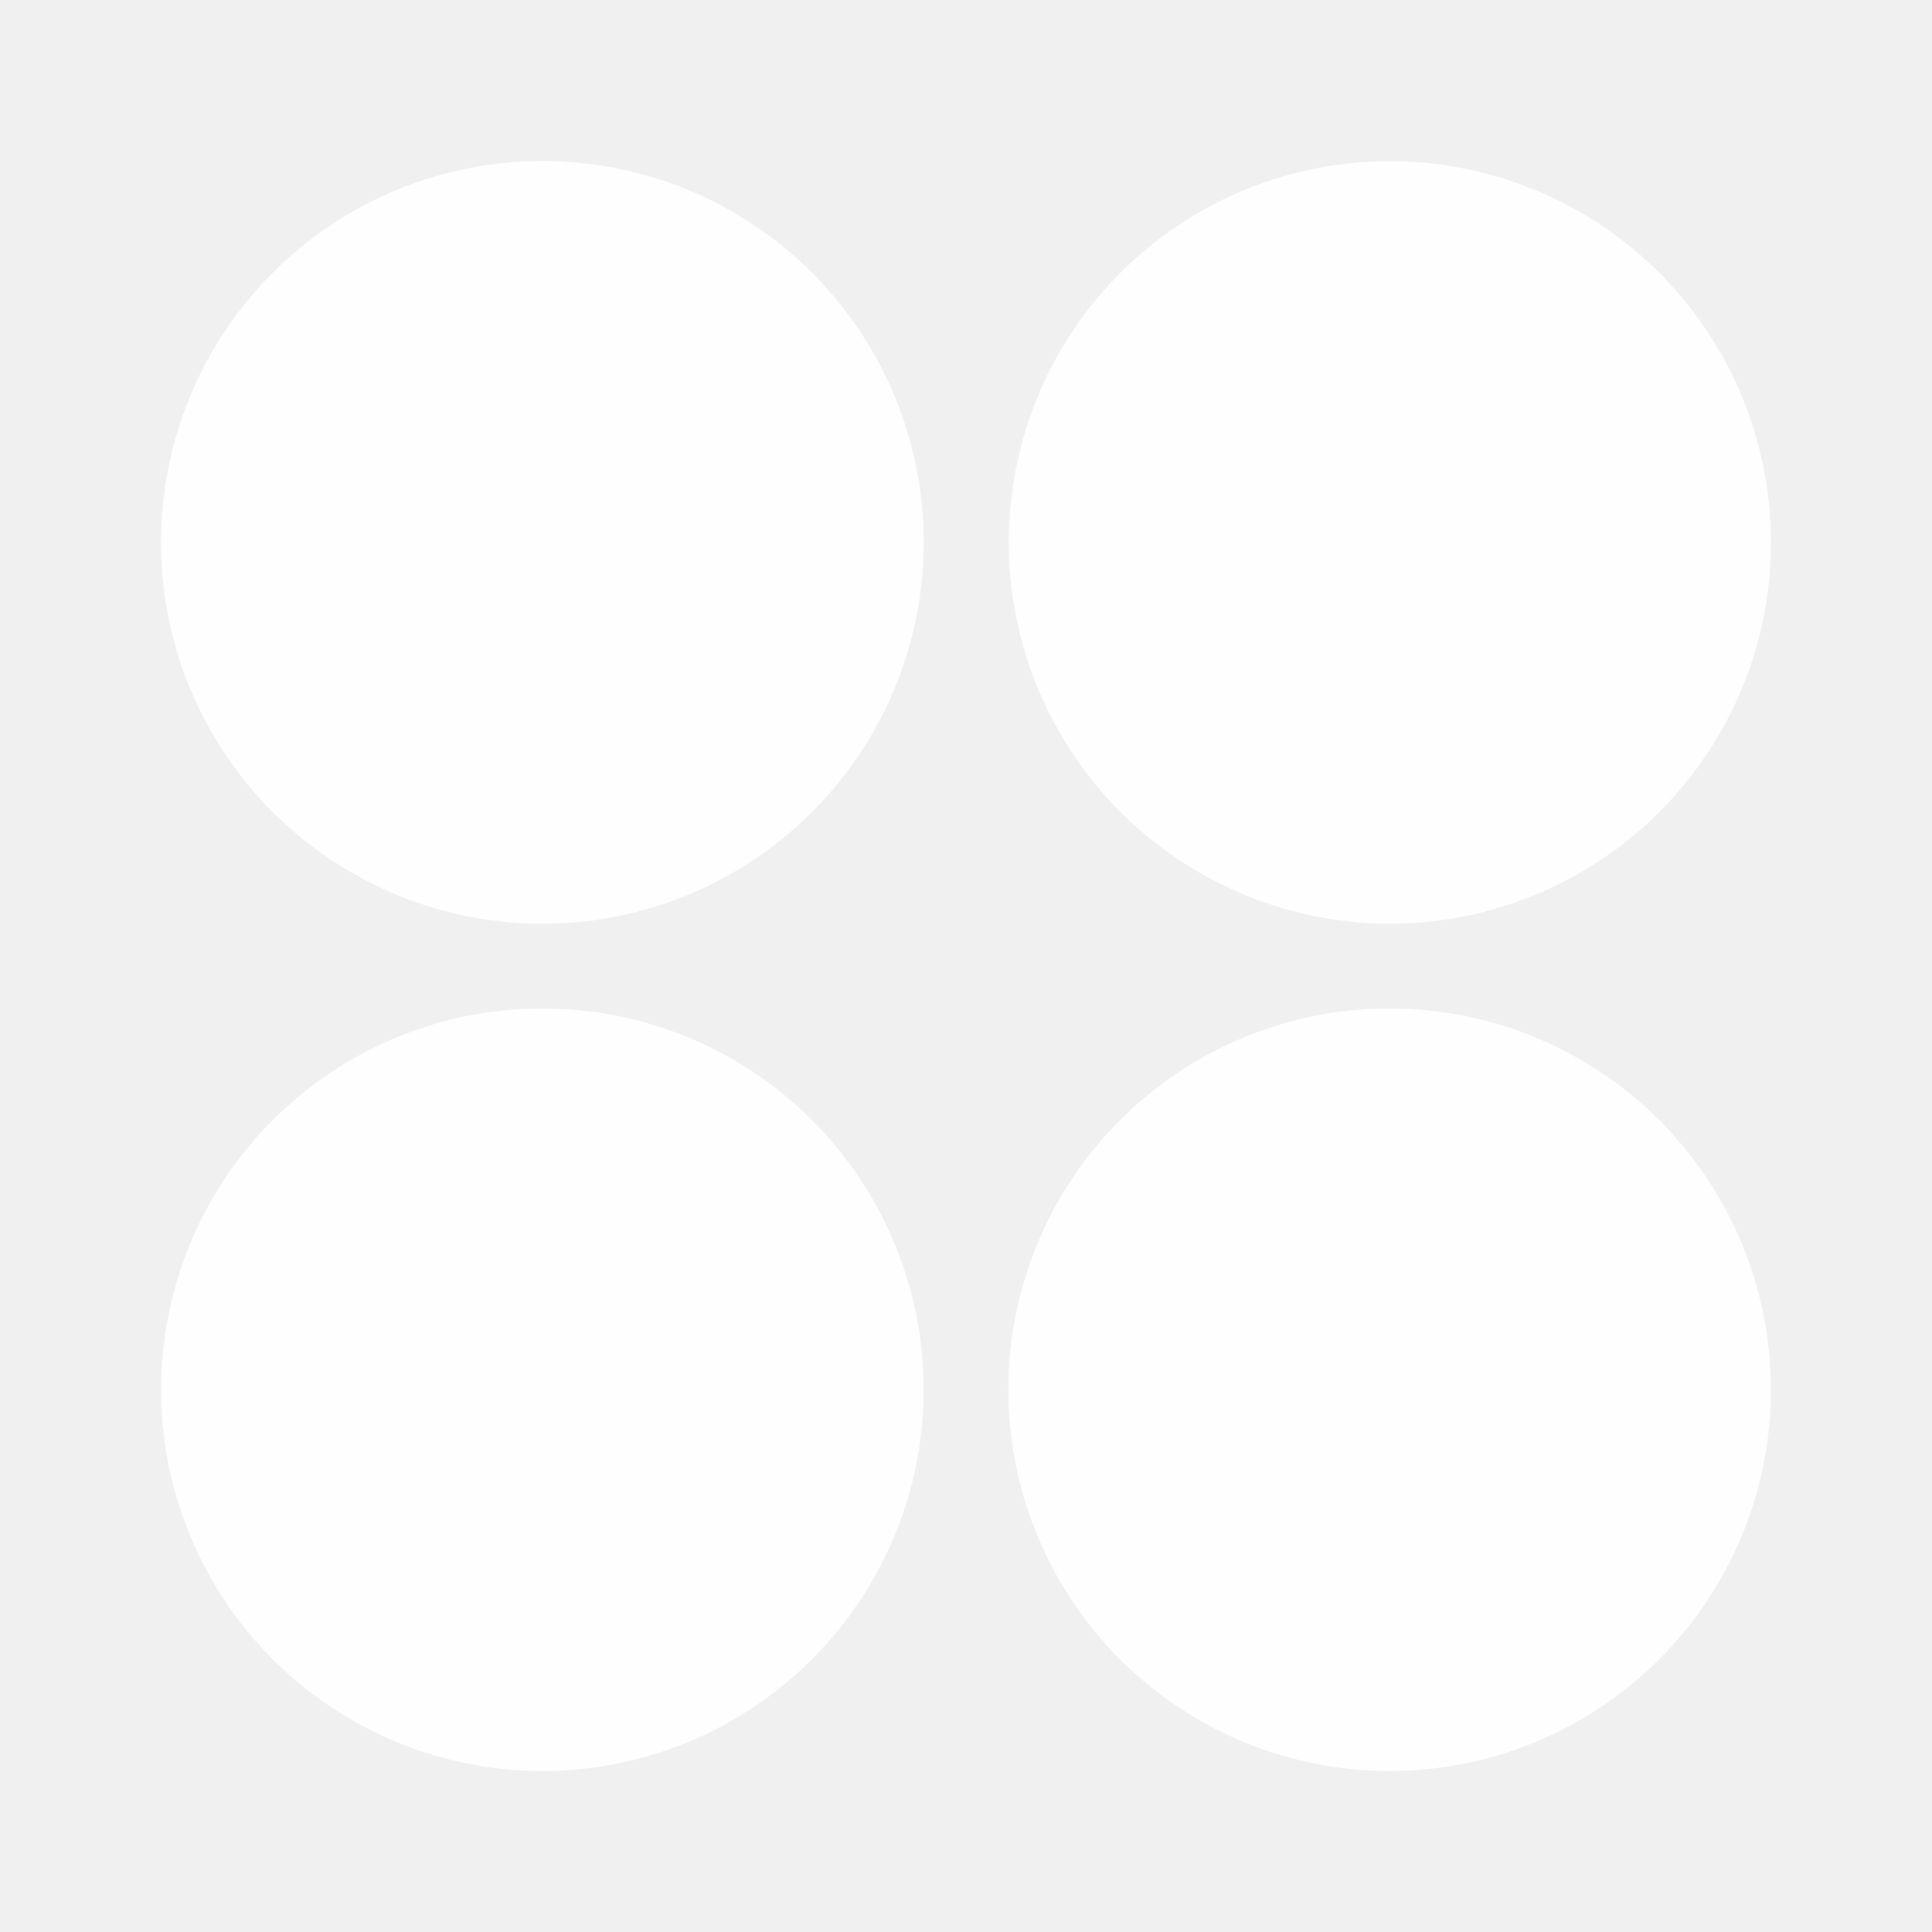
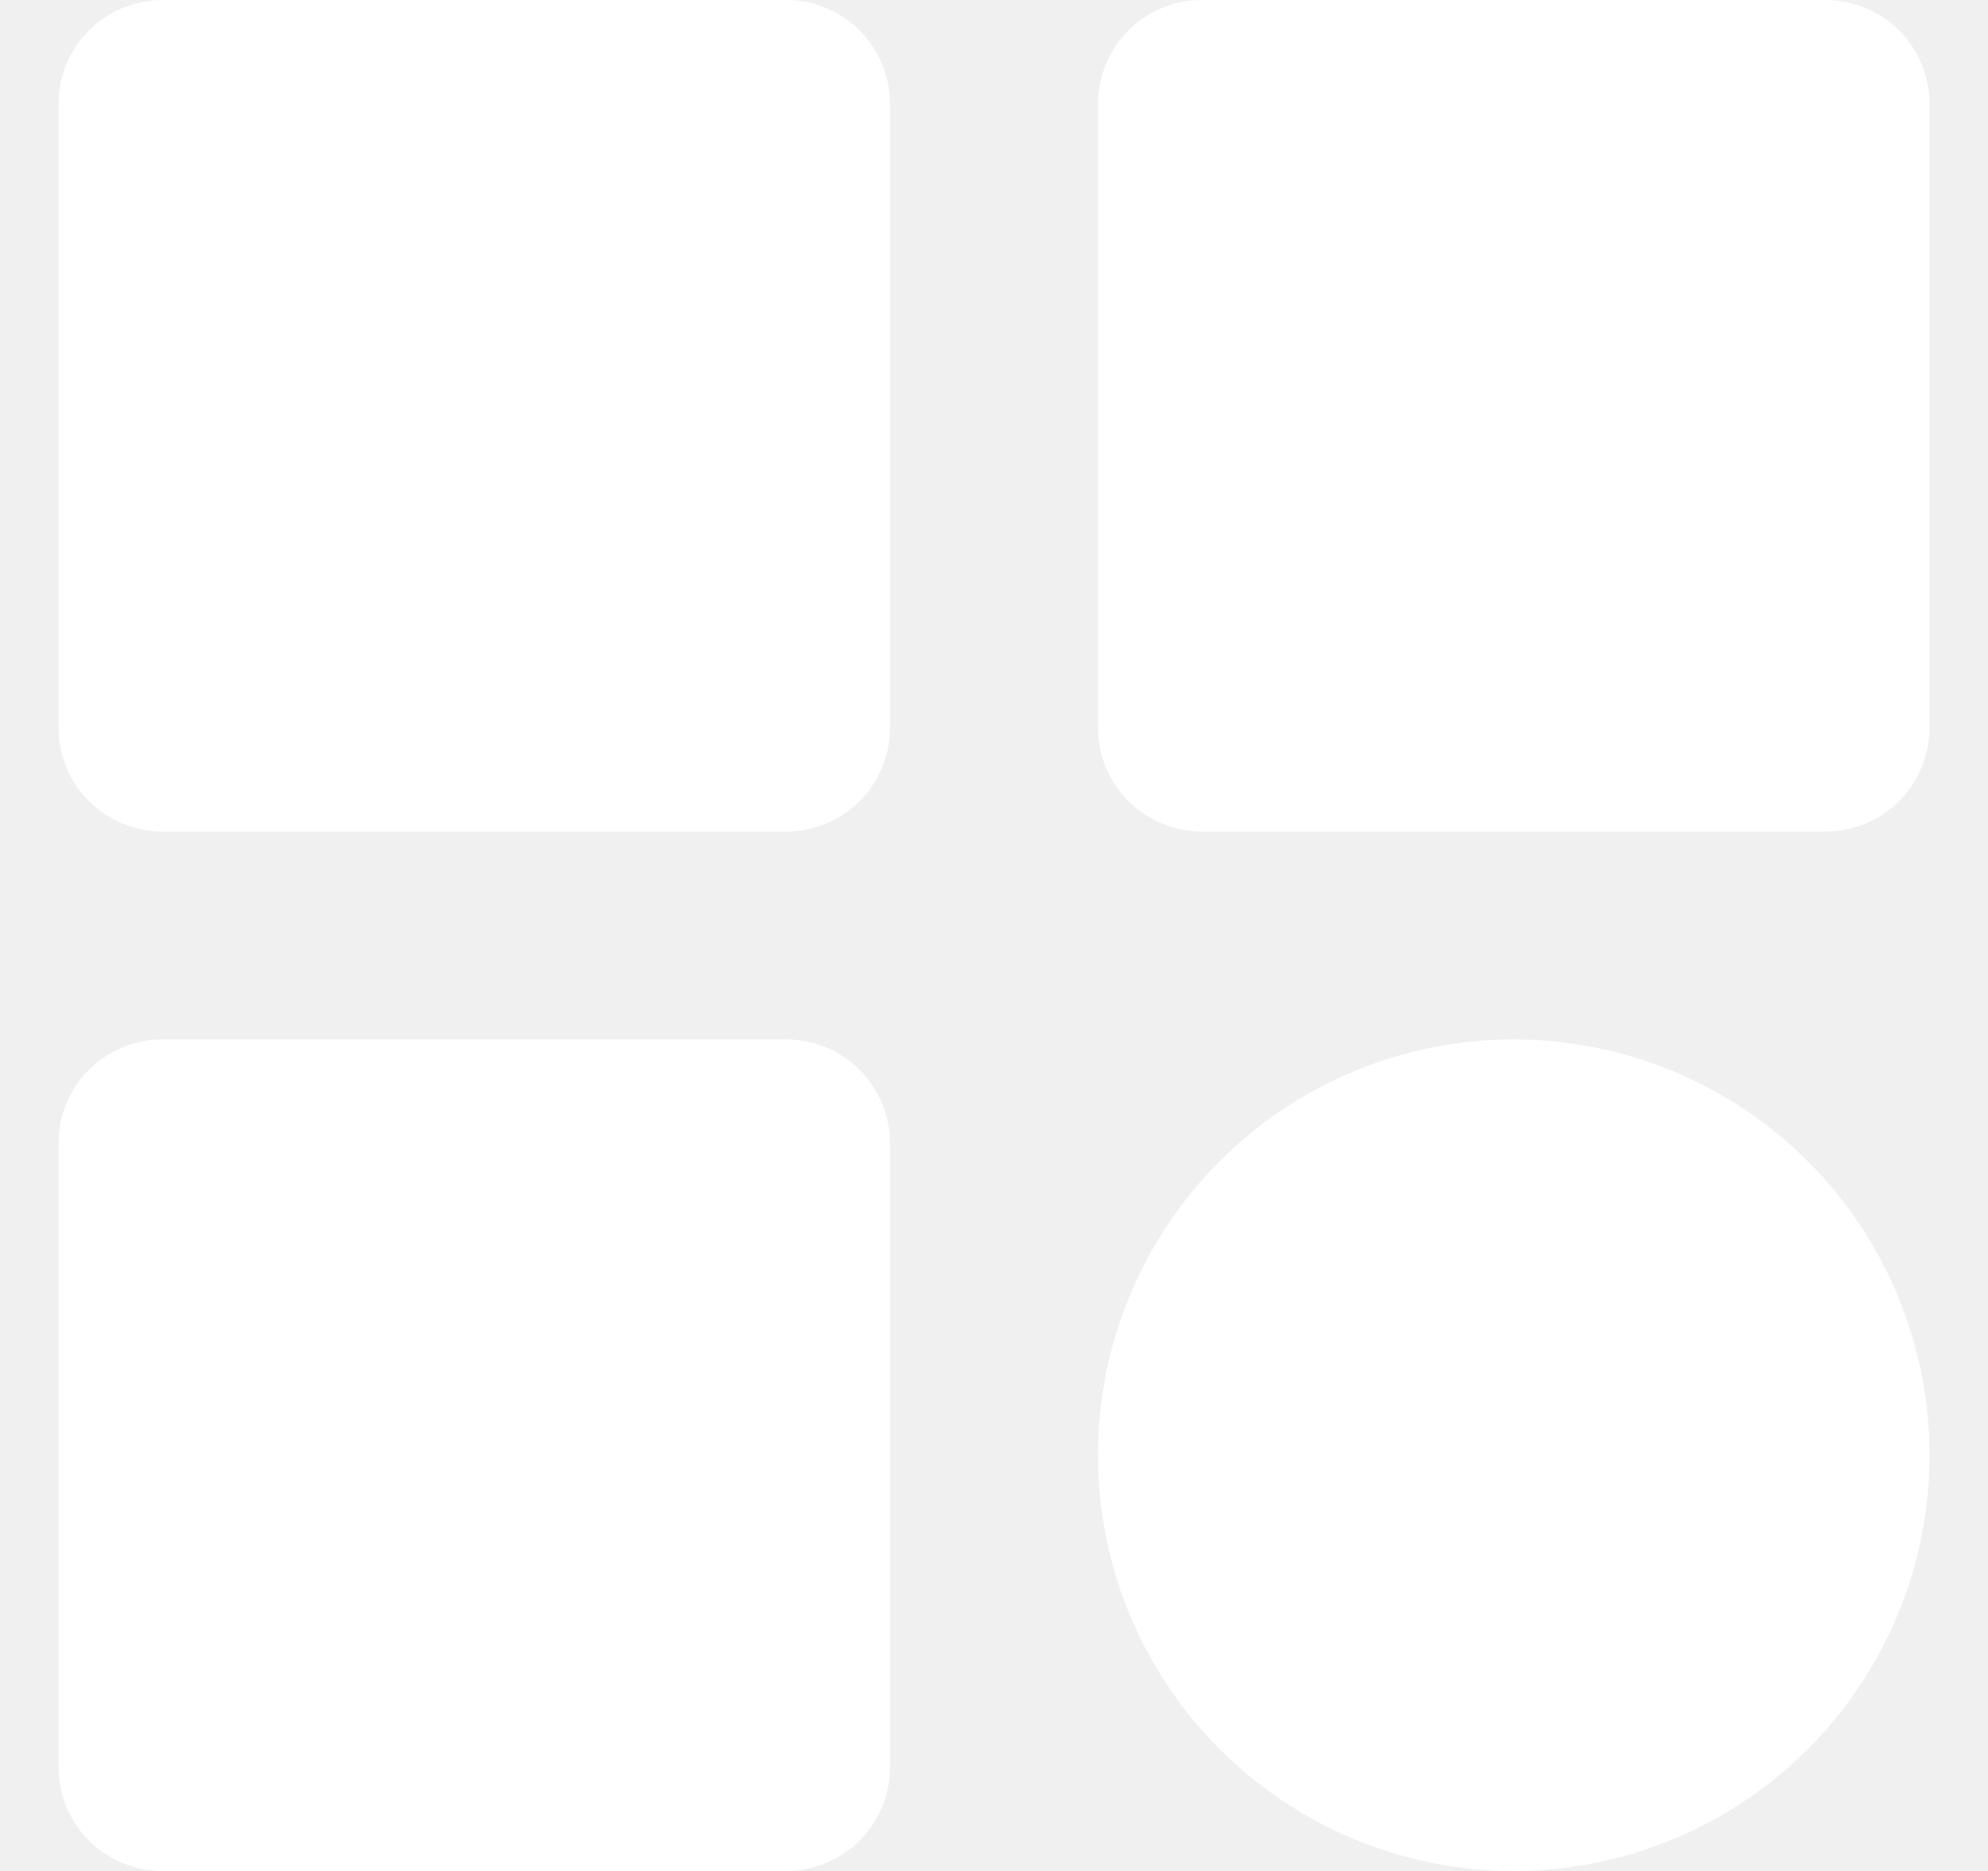
- <svg xmlns="http://www.w3.org/2000/svg" width="24" height="24" viewBox="0 0 24 24" fill="none">
-   <path d="M6.737 11.475C5.481 11.475 4.276 10.976 3.388 10.087C2.499 9.199 2 7.994 2 6.737C2 5.481 2.499 4.276 3.388 3.388C4.276 2.499 5.481 2 6.737 2C7.994 2 9.199 2.499 10.087 3.388C10.976 4.276 11.475 5.481 11.475 6.737C11.475 7.994 10.976 9.199 10.087 10.087C9.199 10.976 7.994 11.475 6.737 11.475ZM6.737 22C5.481 22 4.277 21.501 3.388 20.613C2.5 19.724 2.001 18.52 2.001 17.264C2.001 16.007 2.5 14.803 3.388 13.914C4.277 13.026 5.481 12.527 6.737 12.527C7.994 12.527 9.198 13.026 10.086 13.914C10.975 14.803 11.474 16.007 11.474 17.264C11.474 18.52 10.975 19.724 10.086 20.613C9.198 21.501 7.994 22 6.737 22ZM17.262 11.475C16.168 11.473 15.107 11.092 14.261 10.397C13.415 9.702 12.836 8.735 12.623 7.662C12.409 6.588 12.574 5.473 13.089 4.507C13.605 3.541 14.439 2.784 15.45 2.363C16.097 2.095 16.796 1.974 17.495 2.008C18.195 2.042 18.878 2.231 19.496 2.561C20.114 2.891 20.651 3.354 21.068 3.917C21.485 4.479 21.772 5.127 21.909 5.814C22.046 6.501 22.028 7.21 21.858 7.89C21.688 8.569 21.369 9.202 20.924 9.744C20.48 10.285 19.921 10.721 19.288 11.02C18.655 11.32 17.963 11.475 17.262 11.475ZM17.262 22C16.006 22 14.802 21.501 13.913 20.613C13.025 19.724 12.526 18.52 12.526 17.264C12.526 16.007 13.025 14.803 13.913 13.914C14.802 13.026 16.006 12.527 17.262 12.527C18.519 12.527 19.723 13.026 20.611 13.914C21.5 14.803 21.999 16.007 21.999 17.264C21.999 18.52 21.5 19.724 20.611 20.613C19.723 21.501 18.519 22 17.262 22Z" fill="#FEFEFE" />
+ <svg xmlns="http://www.w3.org/2000/svg" width="17" height="16" viewBox="0 0 17 16" fill="none">
+   <path d="M6.722 0H1.389C1.153 0 0.927 0.094 0.76 0.26C0.594 0.427 0.5 0.653 0.5 0.889V6.222C0.5 6.458 0.594 6.684 0.76 6.851C0.927 7.017 1.153 7.111 1.389 7.111H6.722C6.958 7.111 7.184 7.017 7.351 6.851C7.517 6.684 7.611 6.458 7.611 6.222V0.889C7.611 0.653 7.517 0.427 7.351 0.26C7.184 0.094 6.958 0 6.722 0ZM15.611 0H10.278C10.042 0 9.816 0.094 9.649 0.26C9.483 0.427 9.389 0.653 9.389 0.889V6.222C9.389 6.458 9.483 6.684 9.649 6.851C9.816 7.017 10.042 7.111 10.278 7.111H15.611C15.847 7.111 16.073 7.017 16.24 6.851C16.406 6.684 16.5 6.458 16.5 6.222V0.889C16.5 0.653 16.406 0.427 16.24 0.26C16.073 0.094 15.847 0 15.611 0ZM6.722 8.889H1.389C1.153 8.889 0.927 8.983 0.76 9.149C0.594 9.316 0.5 9.542 0.5 9.778V15.111C0.5 15.347 0.594 15.573 0.76 15.74C0.927 15.906 1.153 16 1.389 16H6.722C6.958 16 7.184 15.906 7.351 15.74C7.517 15.573 7.611 15.347 7.611 15.111V9.778C7.611 9.542 7.517 9.316 7.351 9.149C7.184 8.983 6.958 8.889 6.722 8.889ZM12.944 8.889C13.64 8.889 14.32 9.093 14.901 9.476C15.482 9.859 15.938 10.403 16.212 11.043C16.486 11.682 16.567 12.388 16.444 13.073C16.321 13.757 16 14.391 15.521 14.895C15.041 15.399 14.425 15.751 13.747 15.908C13.069 16.065 12.36 16.02 11.708 15.778C11.056 15.536 10.489 15.108 10.077 14.547C9.666 13.986 9.428 13.317 9.393 12.622L9.389 12.444L9.393 12.267C9.439 11.356 9.833 10.497 10.494 9.868C11.155 9.239 12.032 8.889 12.944 8.889Z" fill="white" />
</svg>
